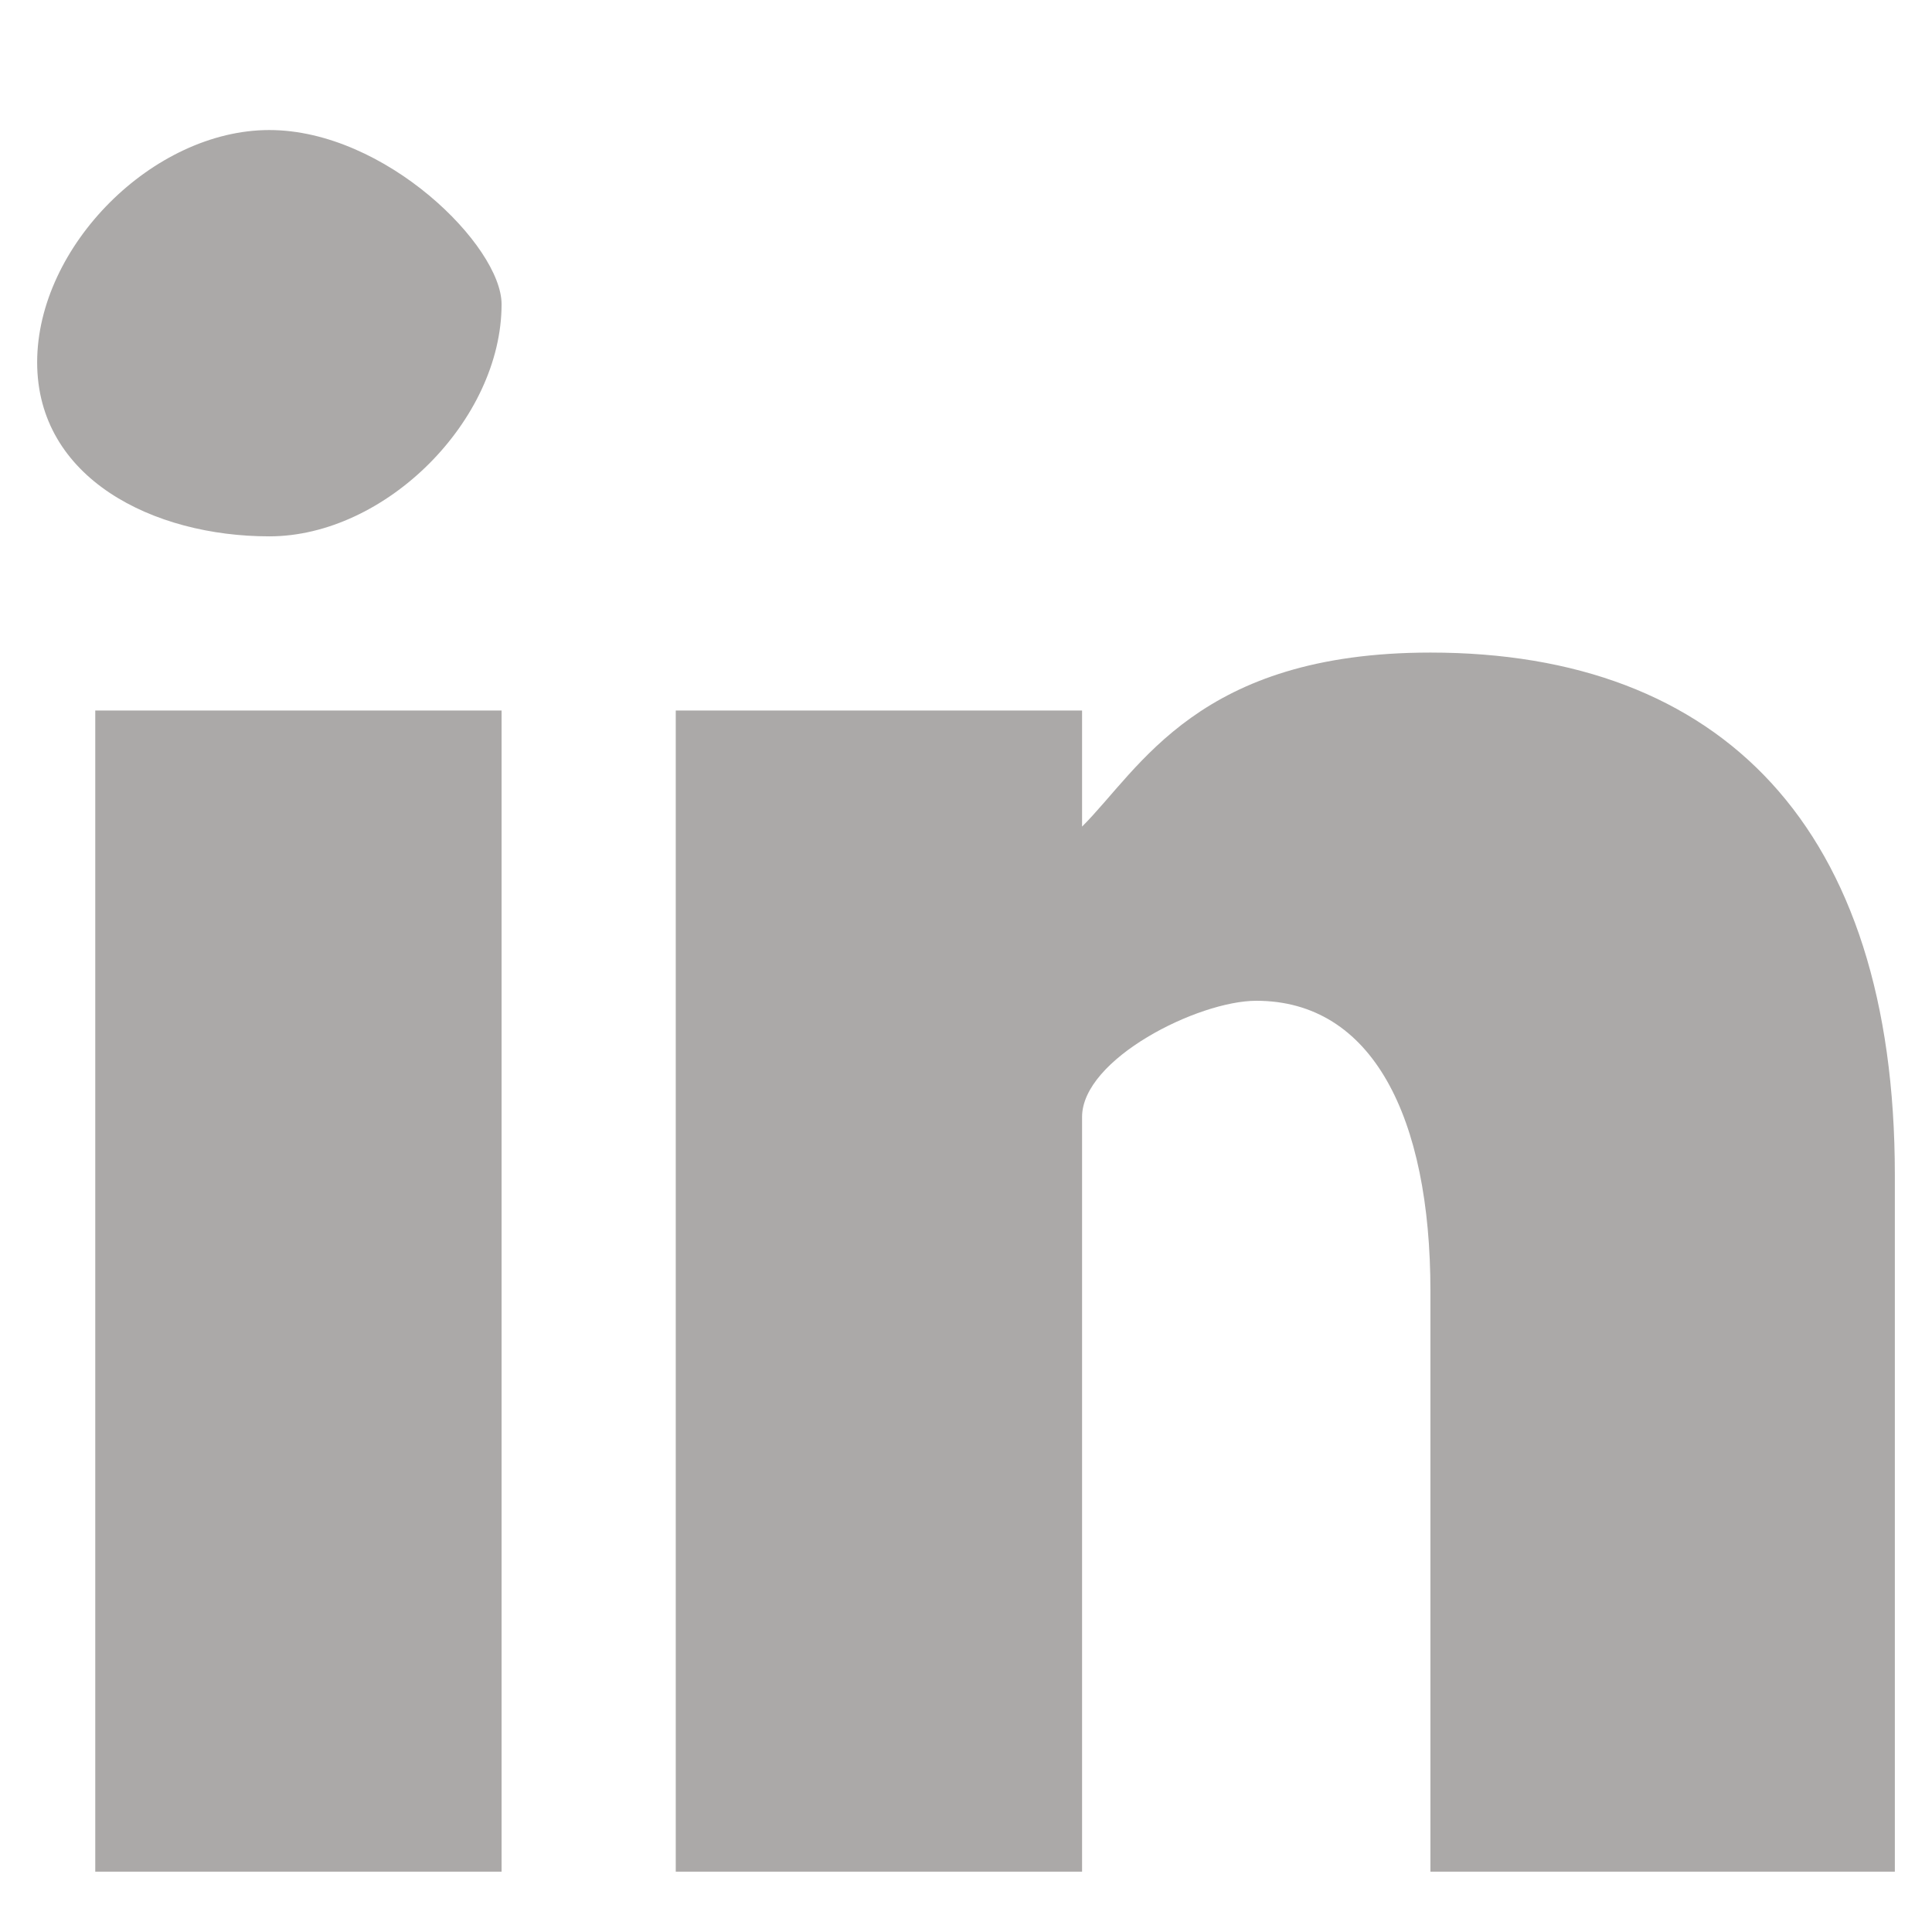
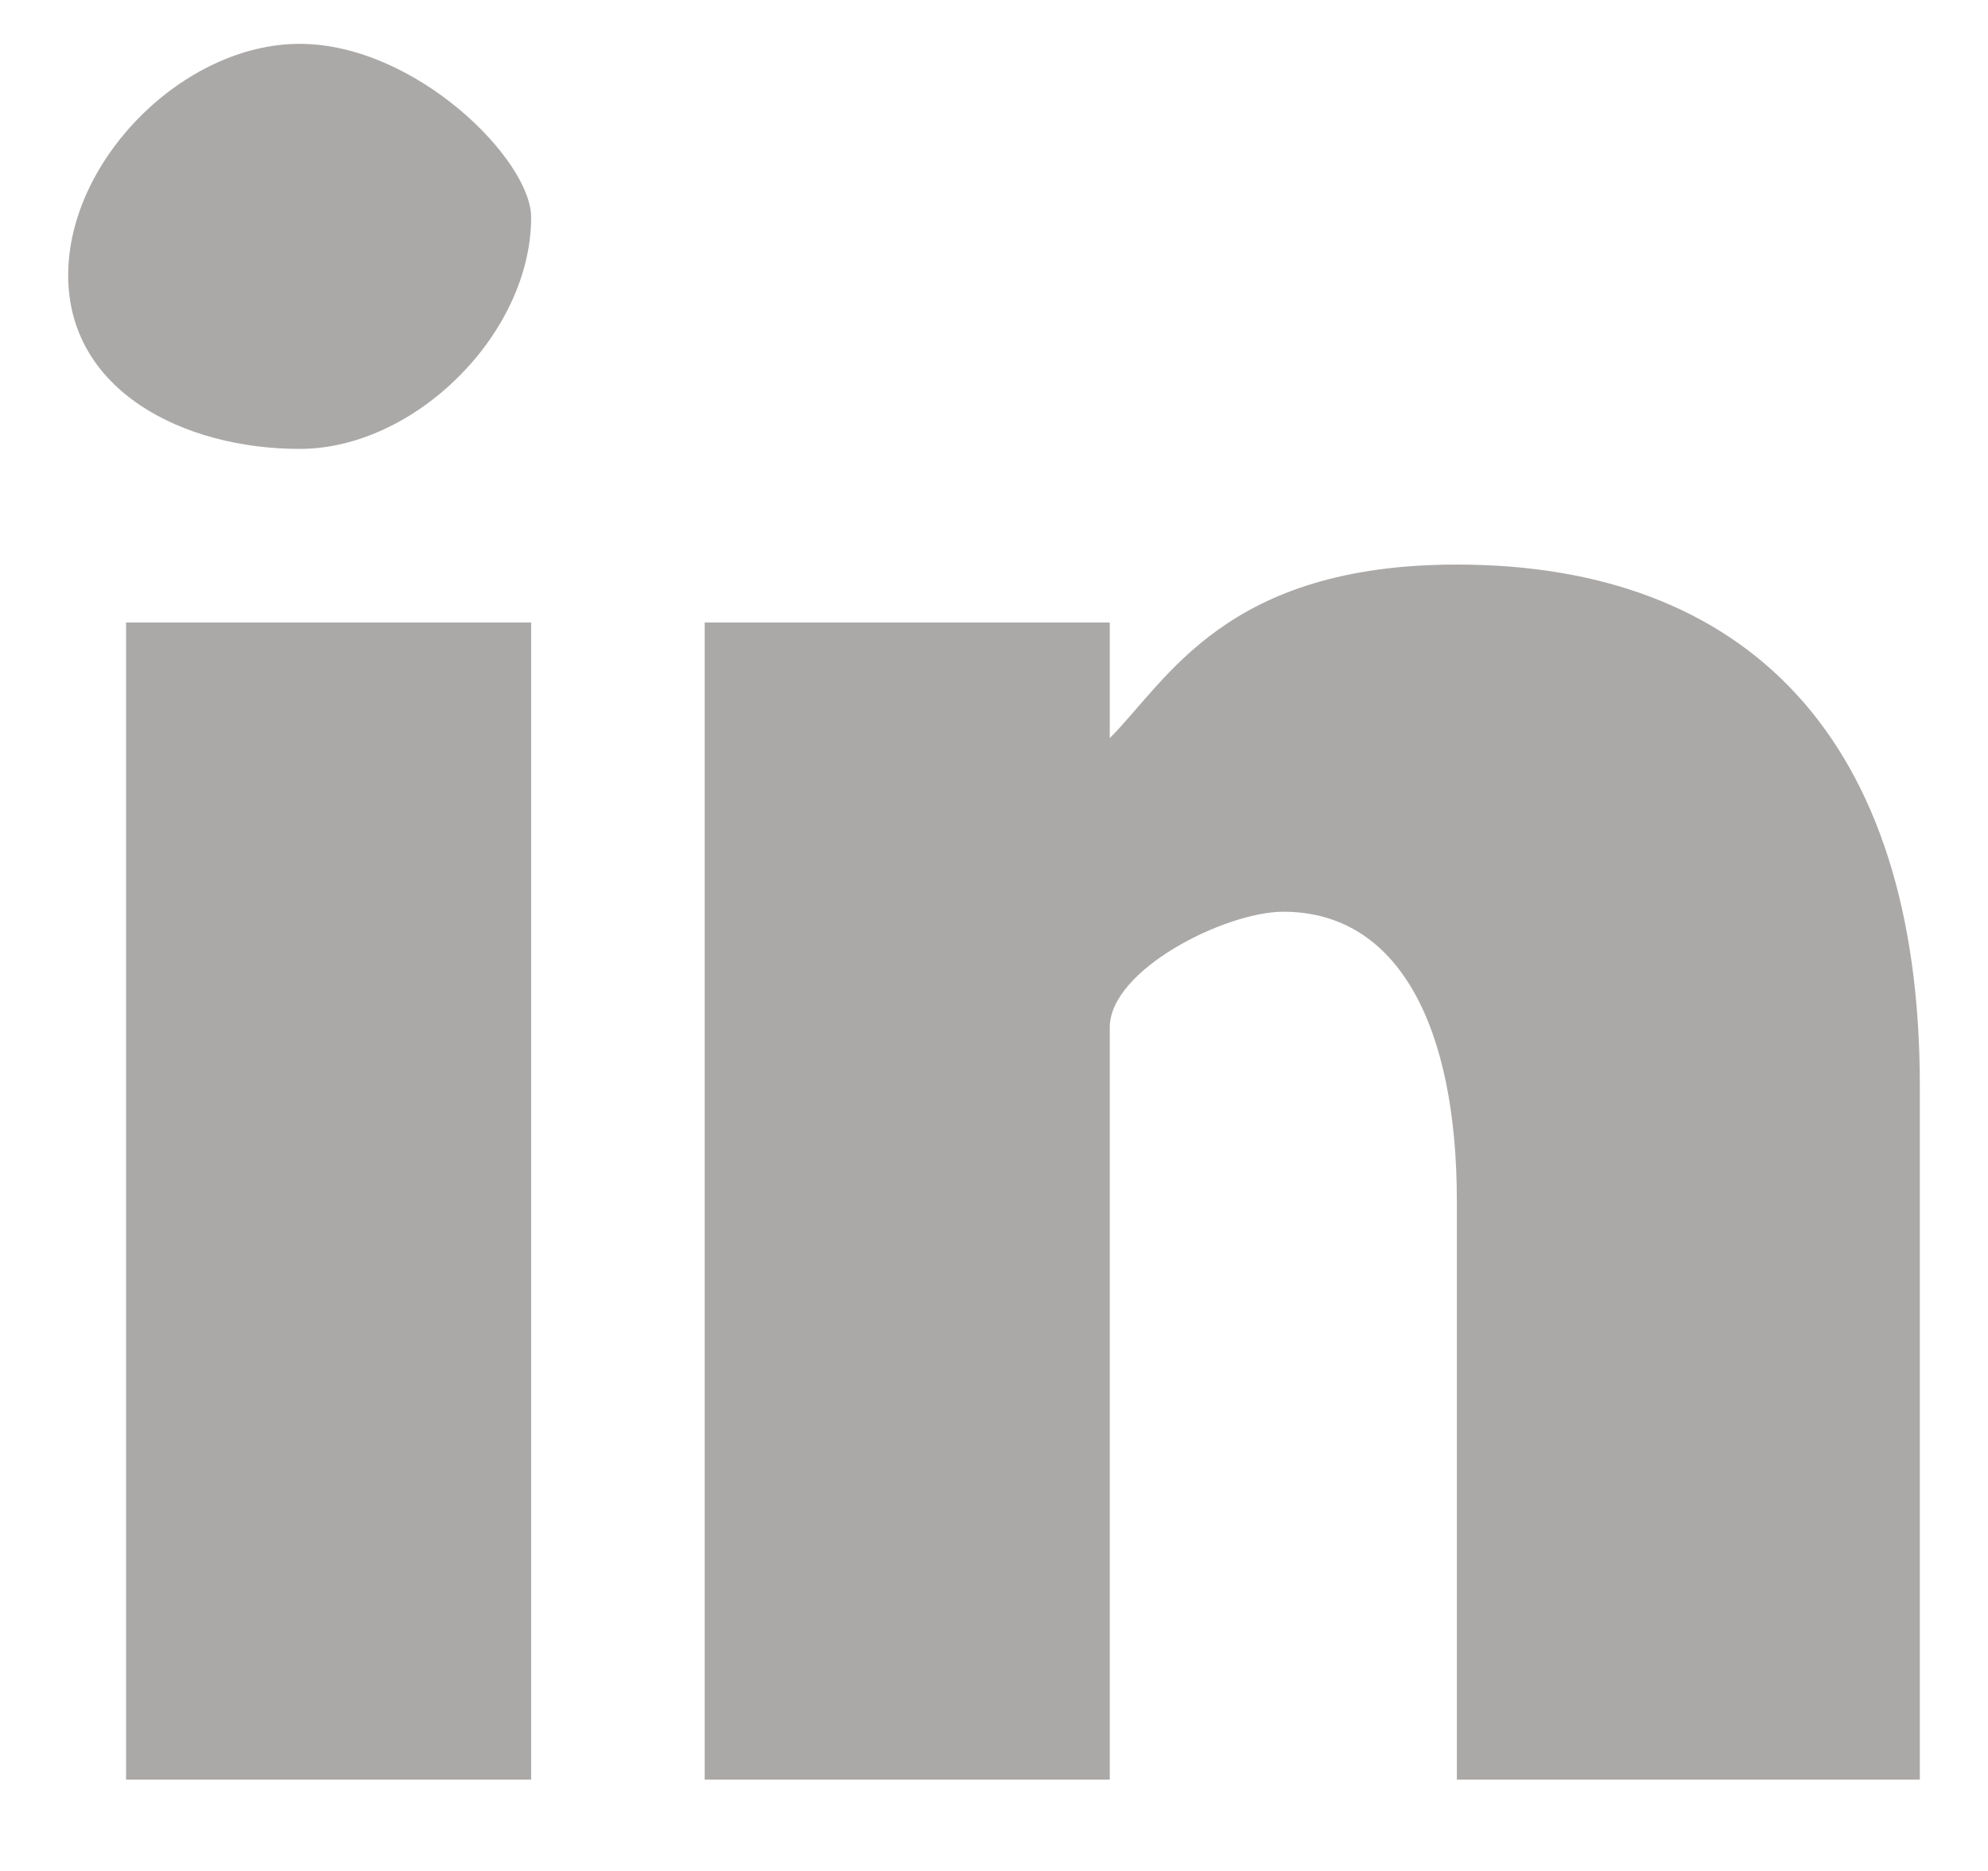
- <svg xmlns="http://www.w3.org/2000/svg" width="13px" height="13px" viewBox="0 0 13 13" version="1.1">
+ <svg xmlns="http://www.w3.org/2000/svg" width="17px" height="16px" viewBox="0 0 17 16" version="1.1">
  <defs />
-   <g id="Symbols" stroke="none" stroke-width="1" fill="none" fill-rule="evenodd" opacity="0.4">
-     <g id="Footer" transform="translate(-71, -1)">
-       <g id="ic/soical/linkedin">
-         <g transform="translate(70, 0)">
-           <g id="ic/linkedin">
-             <rect id="bounds" x="0" y="0" width="15" height="15" />
-             <path d="M1.641,13.594 L4.375,13.594 L4.375,5.781 L1.641,5.781 L1.641,13.594 Z M2.812,4.609 C3.594,4.609 4.375,3.828 4.375,3.047 C4.375,2.656 3.594,1.875 2.812,1.875 C2.031,1.875 1.25,2.656 1.25,3.438 C1.25,4.219 2.031,4.609 2.812,4.609 L2.812,4.609 Z M13.75,13.594 L13.75,8.906 C13.75,6.562 12.578,5.391 10.625,5.391 C9.062,5.391 8.672,6.172 8.281,6.562 L8.281,5.781 L5.547,5.781 L5.547,13.594 L8.281,13.594 L8.281,9.297 L8.281,8.516 C8.281,8.125 9.062,7.734 9.453,7.734 C10.234,7.734 10.625,8.516 10.625,9.688 L10.625,13.594 L13.75,13.594 Z" id="icn_linkedin" fill="#2D2926" />
-           </g>
+   <g id="Dashboard:-Engage-Freelancers" stroke="none" stroke-width="1" fill="none" fill-rule="evenodd" opacity="0.4">
+     <g id="Freelancer-Dashboard---First-Time-User---development" transform="translate(-406, -1096)">
+       <g id="ic/soical/linkedin" transform="translate(405, 1094)">
+         <g id="ic/linkedin">
+           <rect id="bounds" x="0" y="0" width="19" height="19" />
+           <path d="M2.078,17.219 L5.542,17.219 L5.542,7.323 L2.078,7.323 L2.078,17.219 Z M3.562,5.839 C4.552,5.839 5.542,4.849 5.542,3.859 C5.542,3.365 4.552,2.375 3.562,2.375 C2.573,2.375 1.583,3.365 1.583,4.354 C1.583,5.344 2.573,5.839 3.562,5.839 L3.562,5.839 Z M17.417,17.219 L17.417,11.281 C17.417,8.312 15.932,6.828 13.458,6.828 C11.479,6.828 10.984,7.818 10.49,8.312 L10.49,7.323 L7.026,7.323 L7.026,17.219 L10.49,17.219 L10.49,11.776 L10.49,10.786 C10.49,10.292 11.479,9.797 11.974,9.797 C12.964,9.797 13.458,10.786 13.458,12.271 L13.458,17.219 L17.417,17.219 Z" id="icn_linkedin" fill="#2D2926" />
        </g>
      </g>
    </g>
  </g>
</svg>
